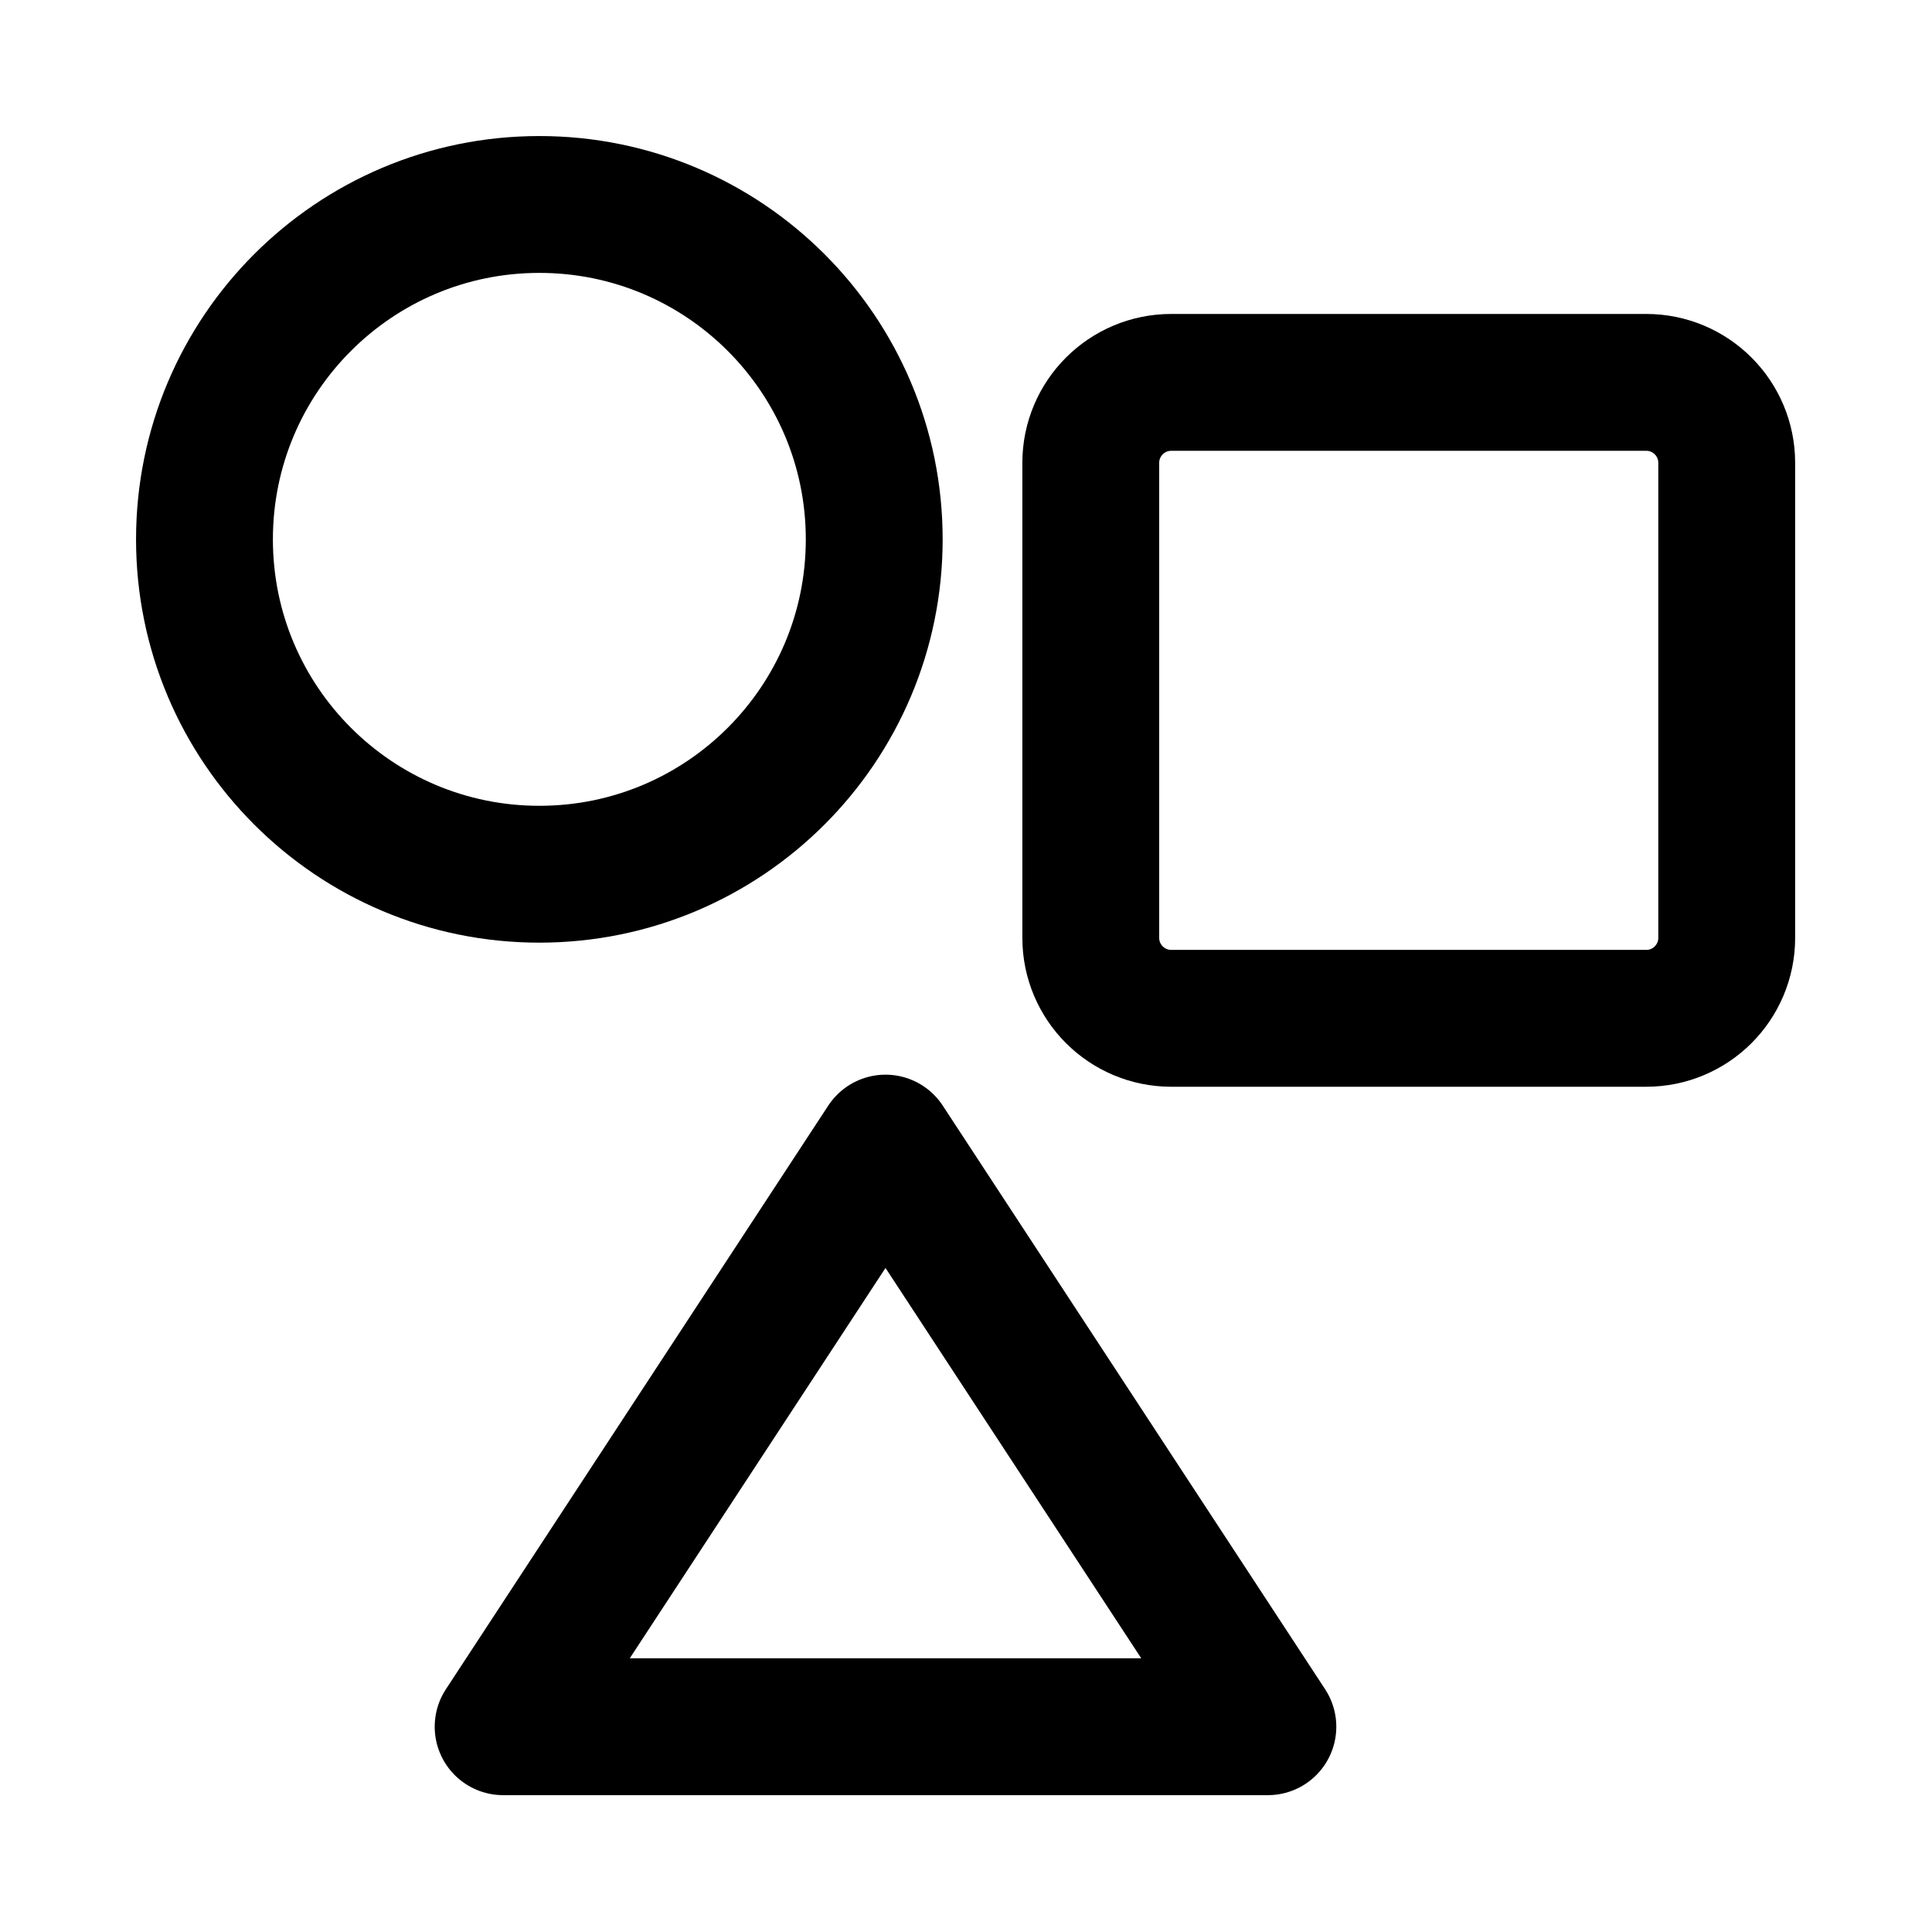
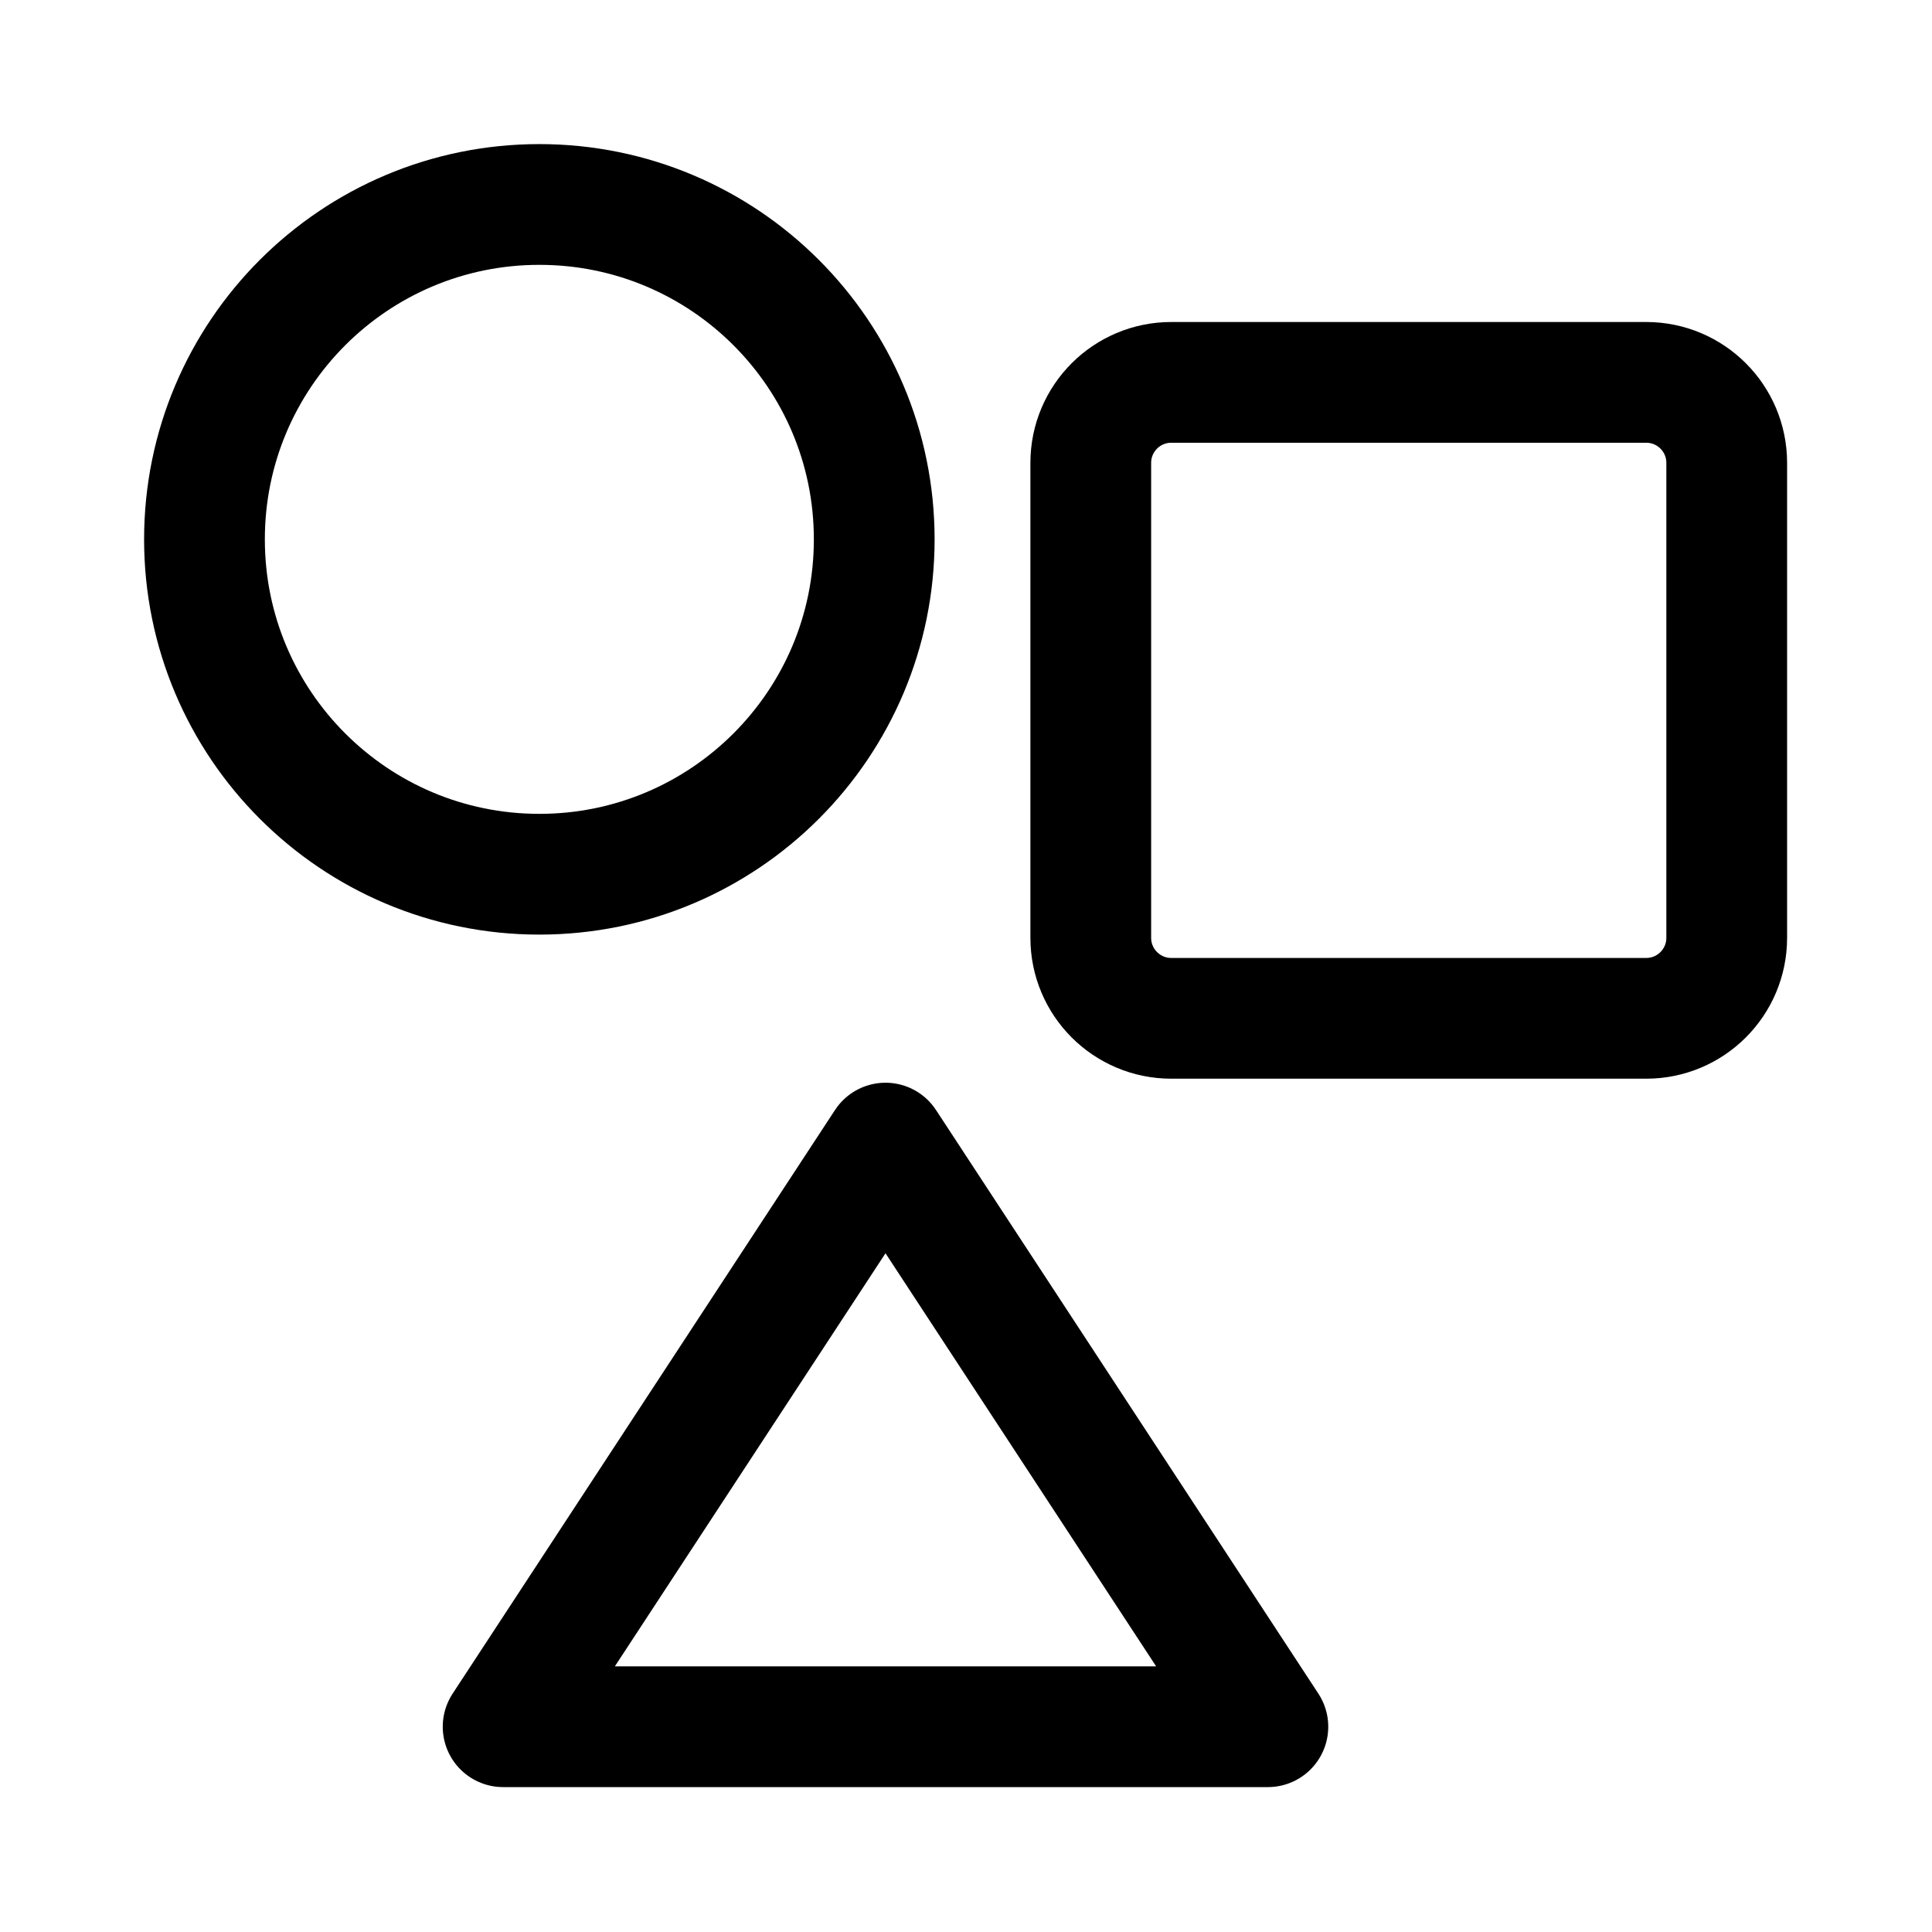
- <svg xmlns="http://www.w3.org/2000/svg" viewBox="0 0 24 24" fill="none" stroke="#000" stroke-width="1.7" stroke-linecap="round" stroke-linejoin="round">
+ <svg xmlns="http://www.w3.org/2000/svg" viewBox="0 0 24 24" fill="none" stroke="#000" stroke-width="1.5" stroke-linecap="round" stroke-linejoin="round">
  <circle cx="6.7" cy="6.7" r="4.16" />
  <rect x="13.55" y="4.75" width="7.9" height="7.9" rx="1" />
  <path d="M11 14.2 15.75 21.45 6.25 21.45Z" />
</svg>
